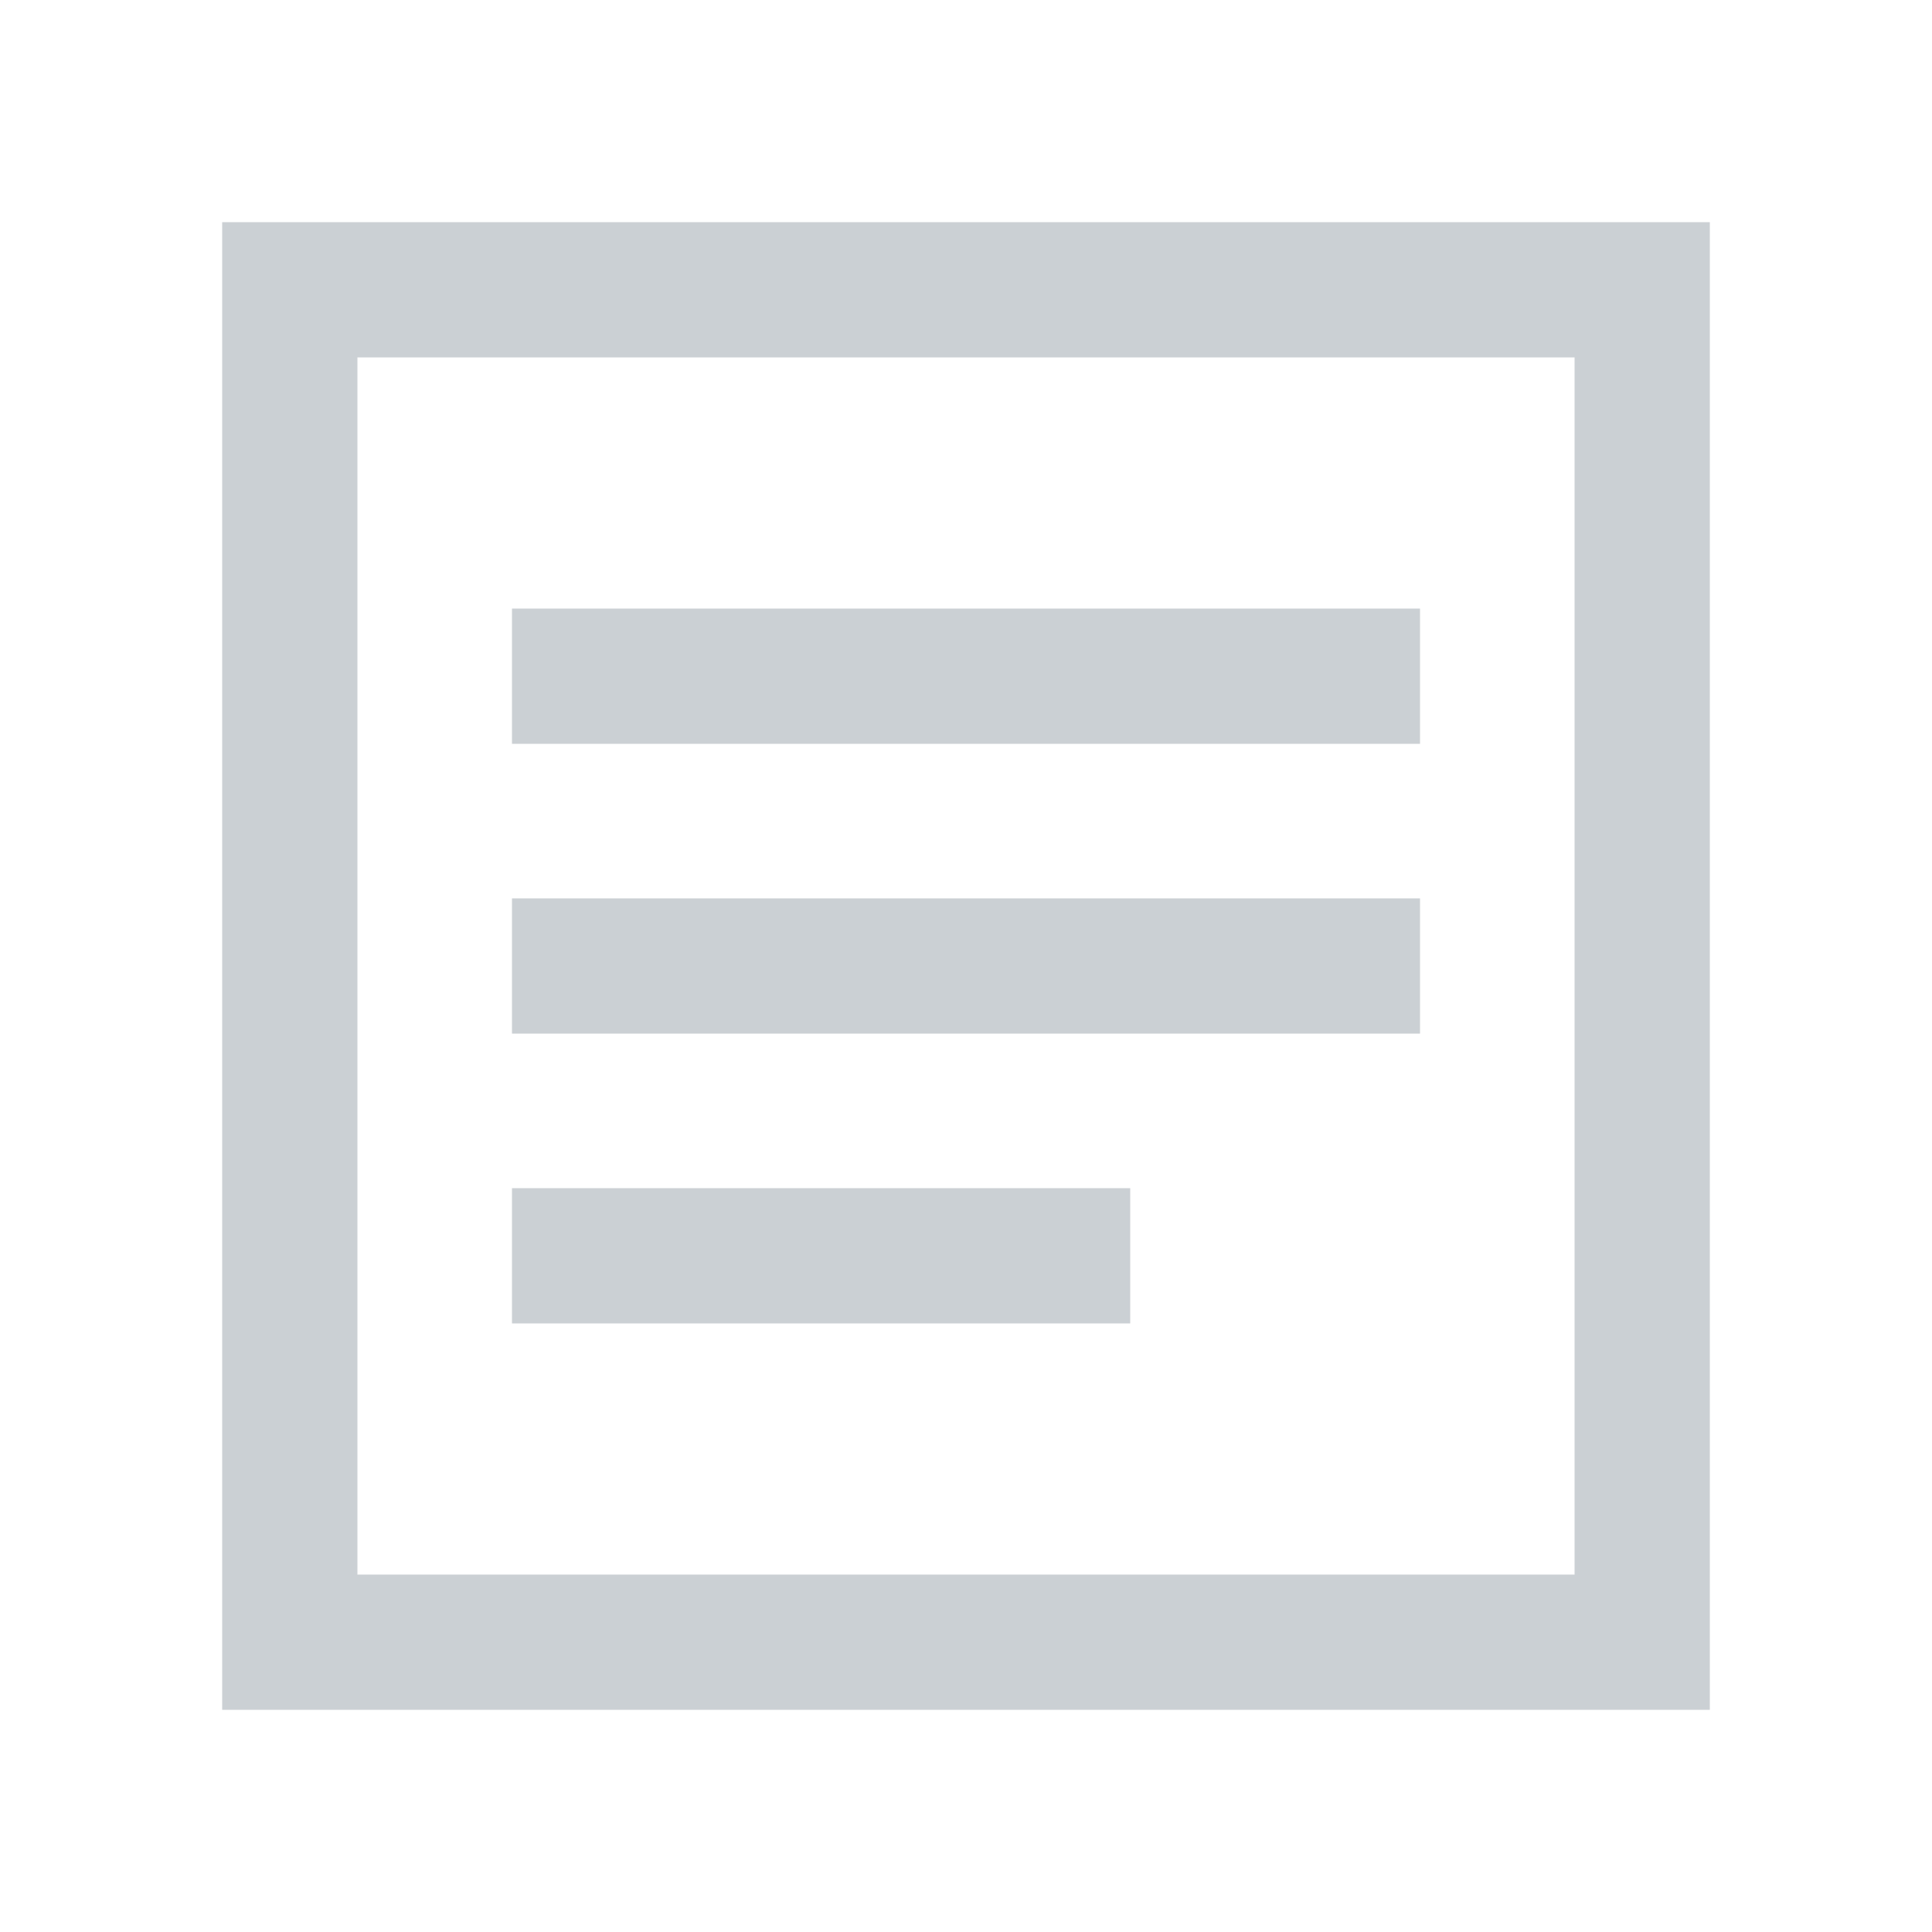
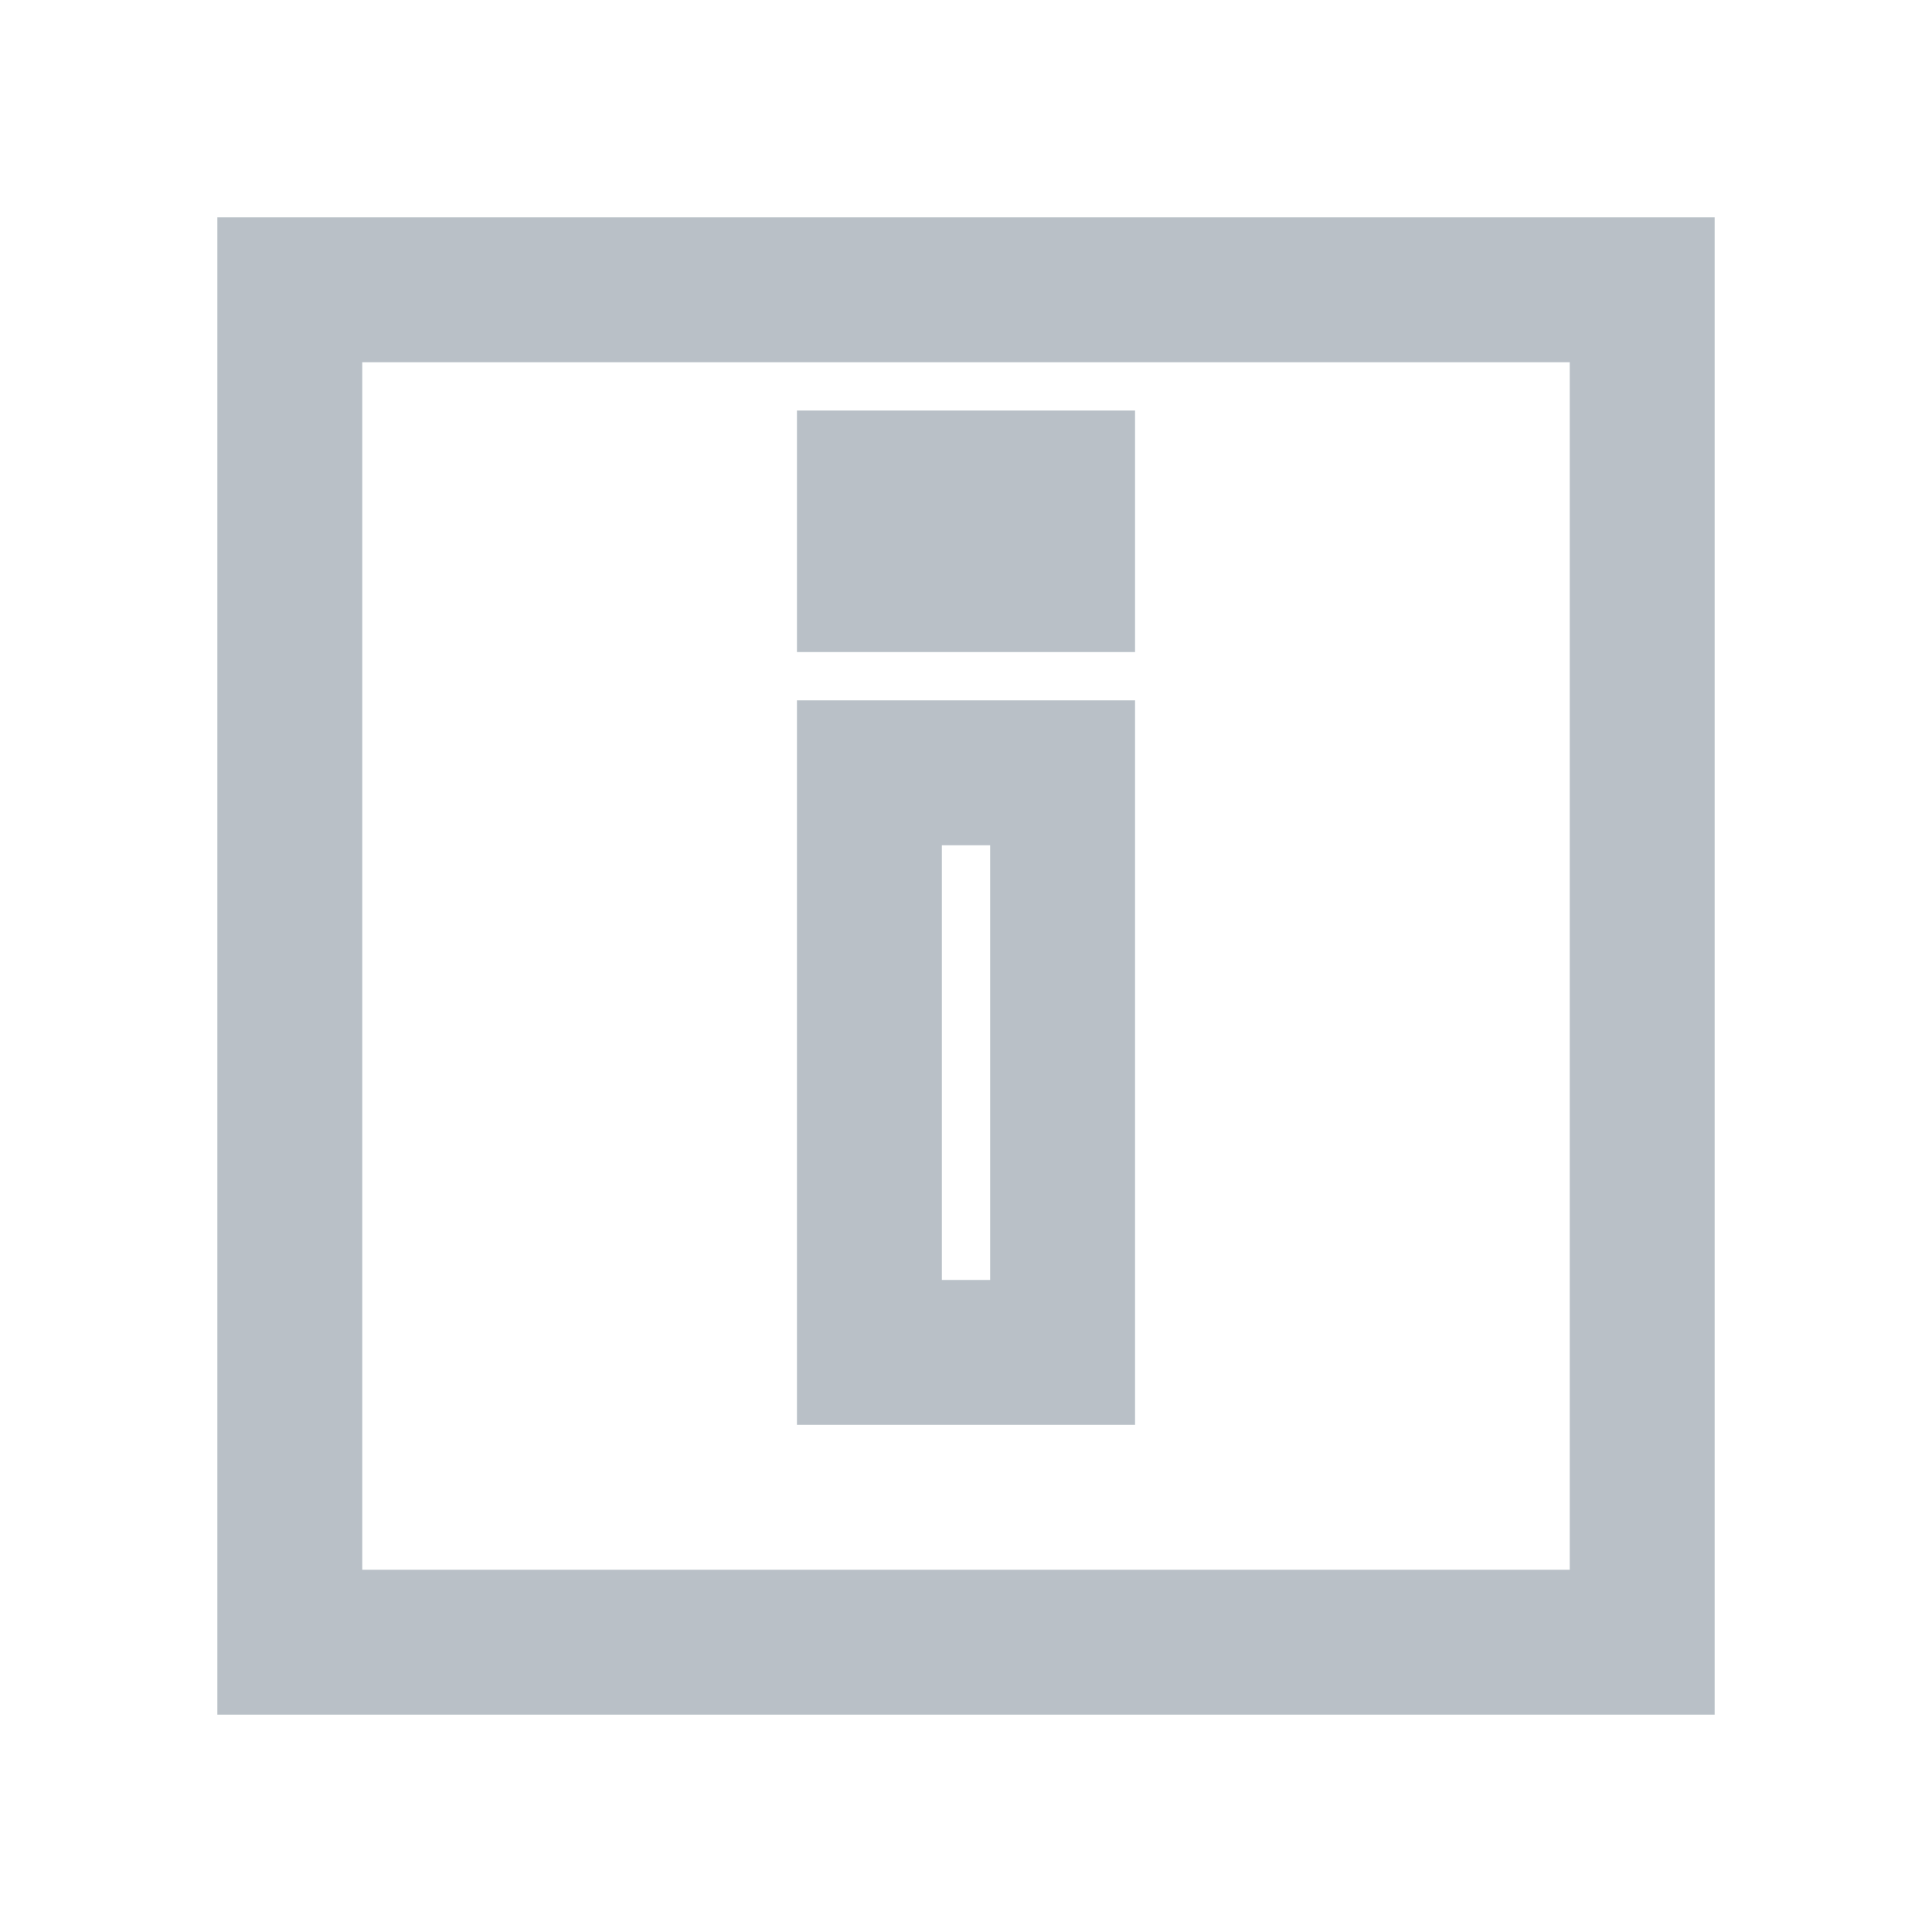
- <svg xmlns="http://www.w3.org/2000/svg" viewBox="0 0 20 20" fill="none" stroke="#cbd0d4" stroke-width="1.4" stroke-linecap="square" stroke-linejoin="miter">
-   <path d="M3 3h14v14H3zM6 7h8M6 10h8M6 13h5" />
+ <svg xmlns="http://www.w3.org/2000/svg" viewBox="0 0 20 20" fill="none" stroke="#b9c0c7" stroke-width="1.5" stroke-linecap="square" stroke-linejoin="miter">
+   <path d="M3 3h14v14H3zM9 8h2v6H9zM9 5h2v1H9z" />
</svg>
